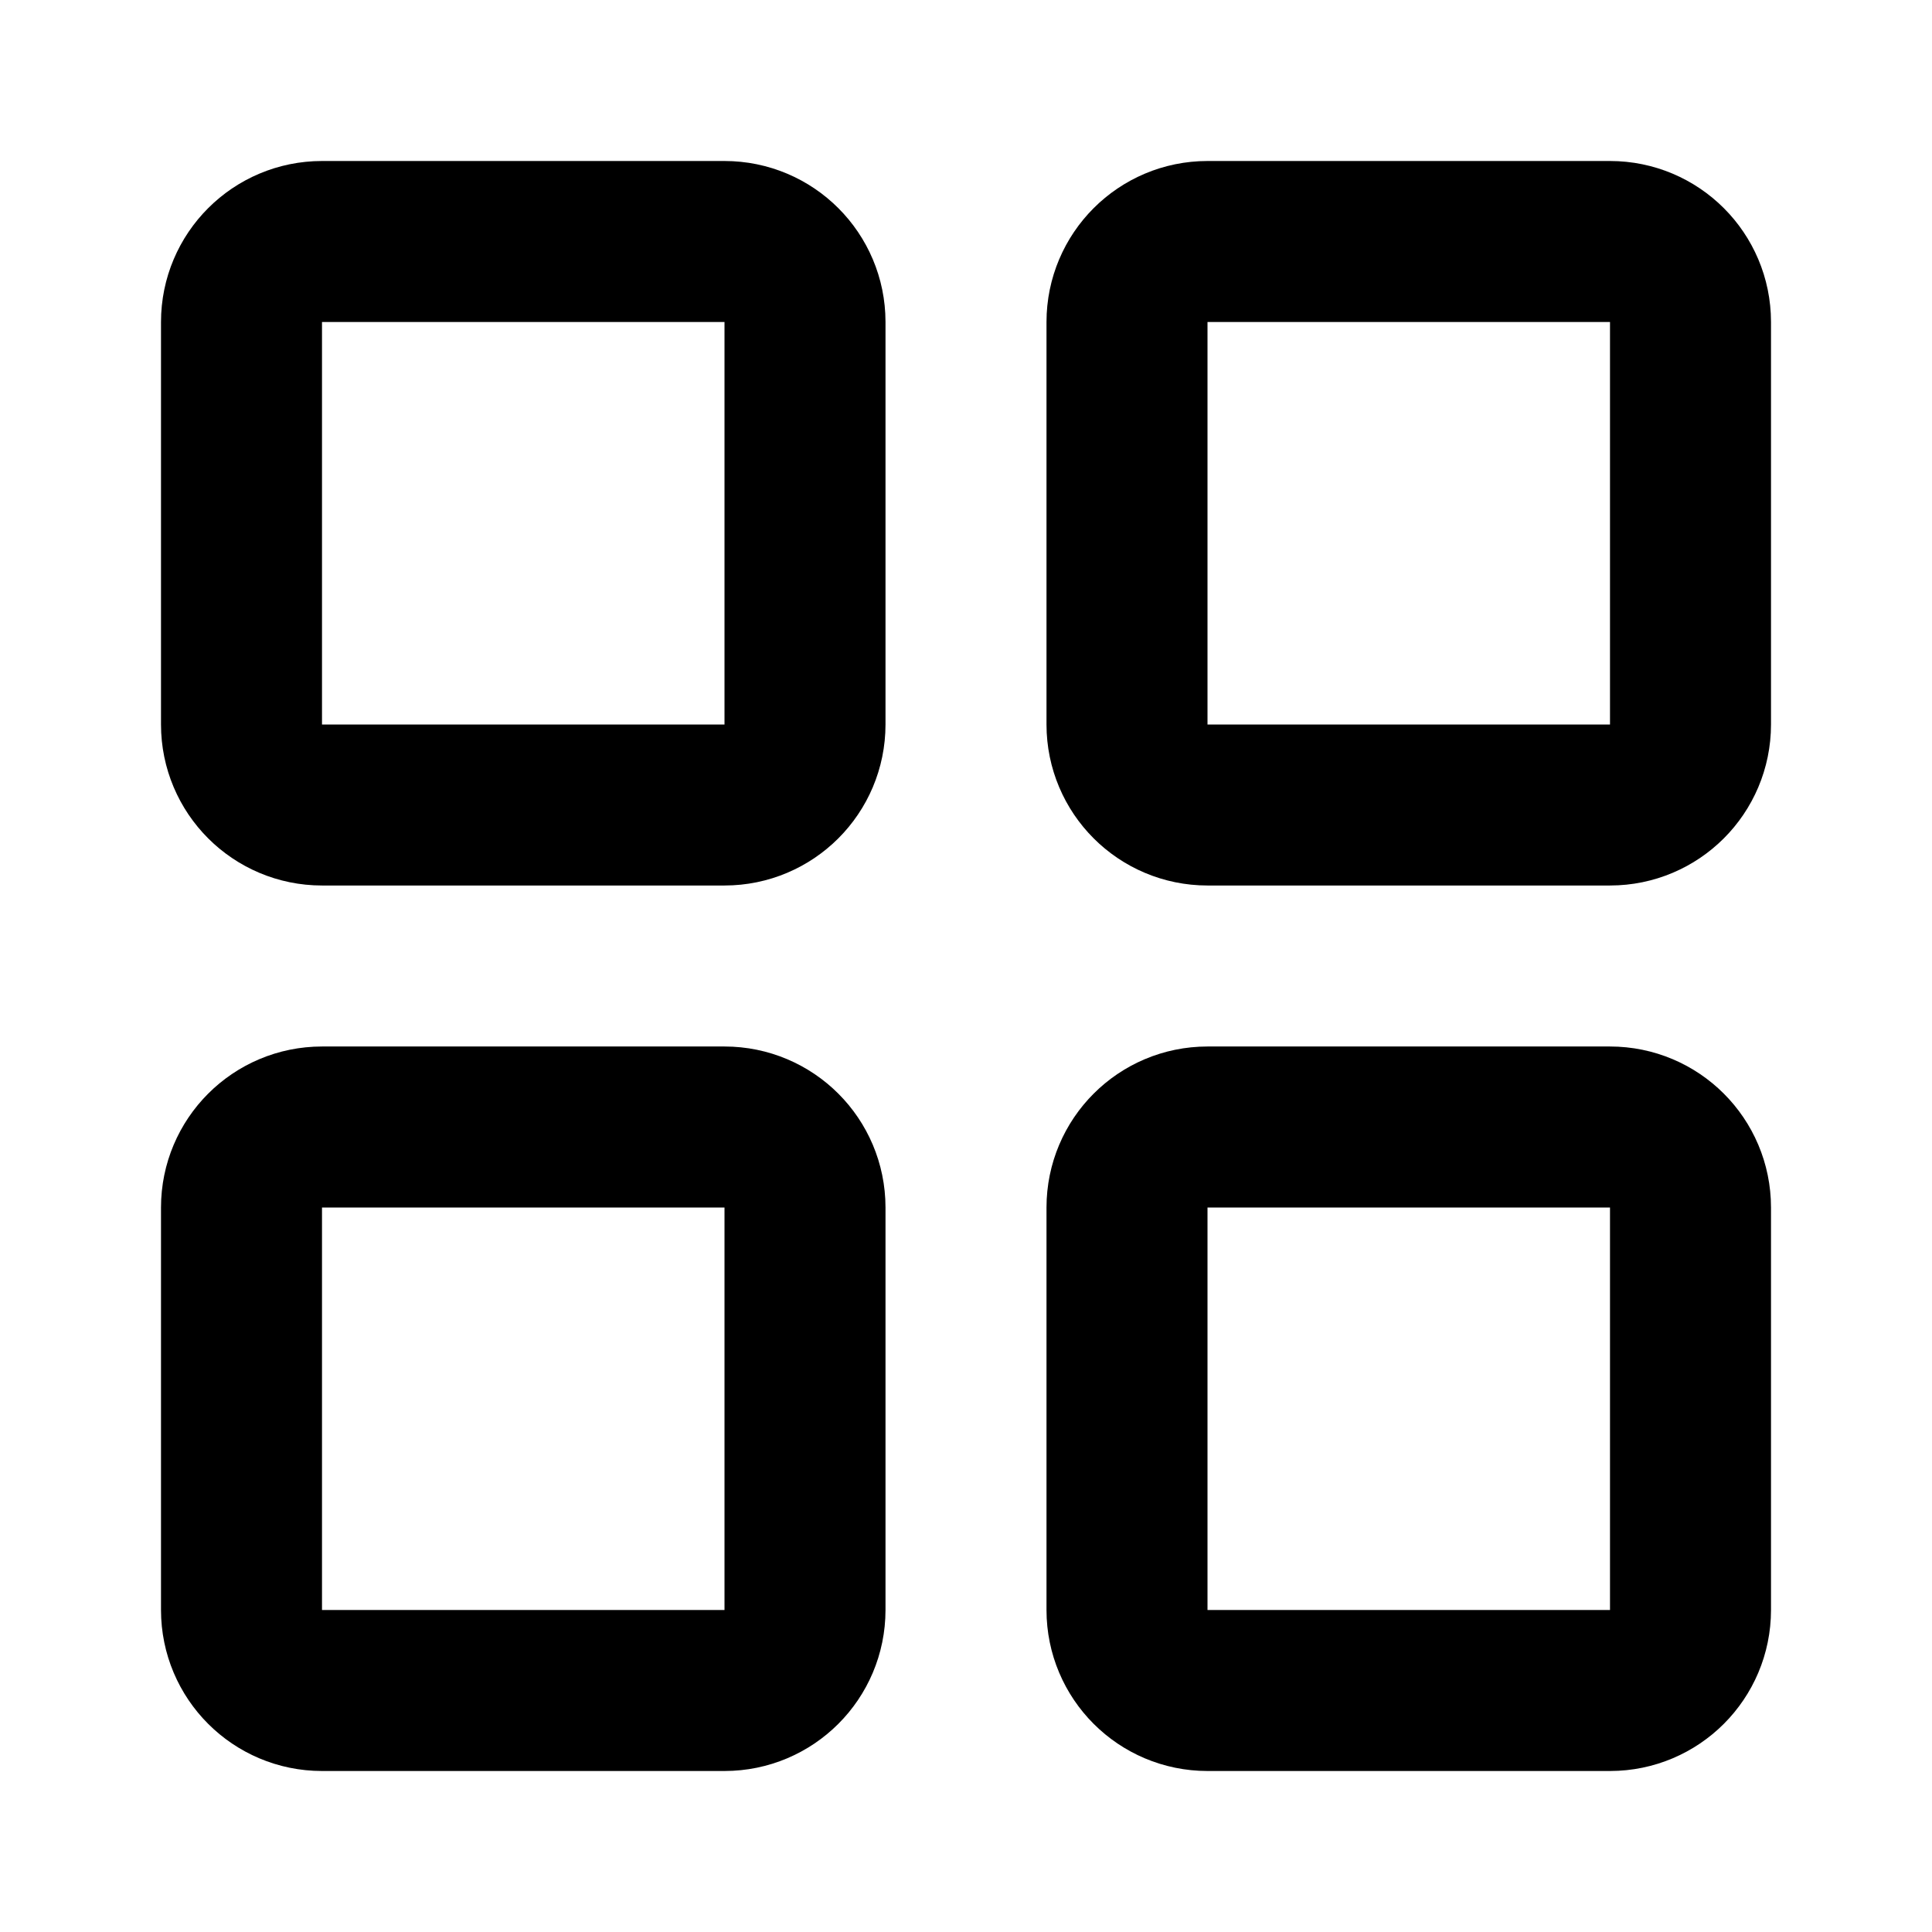
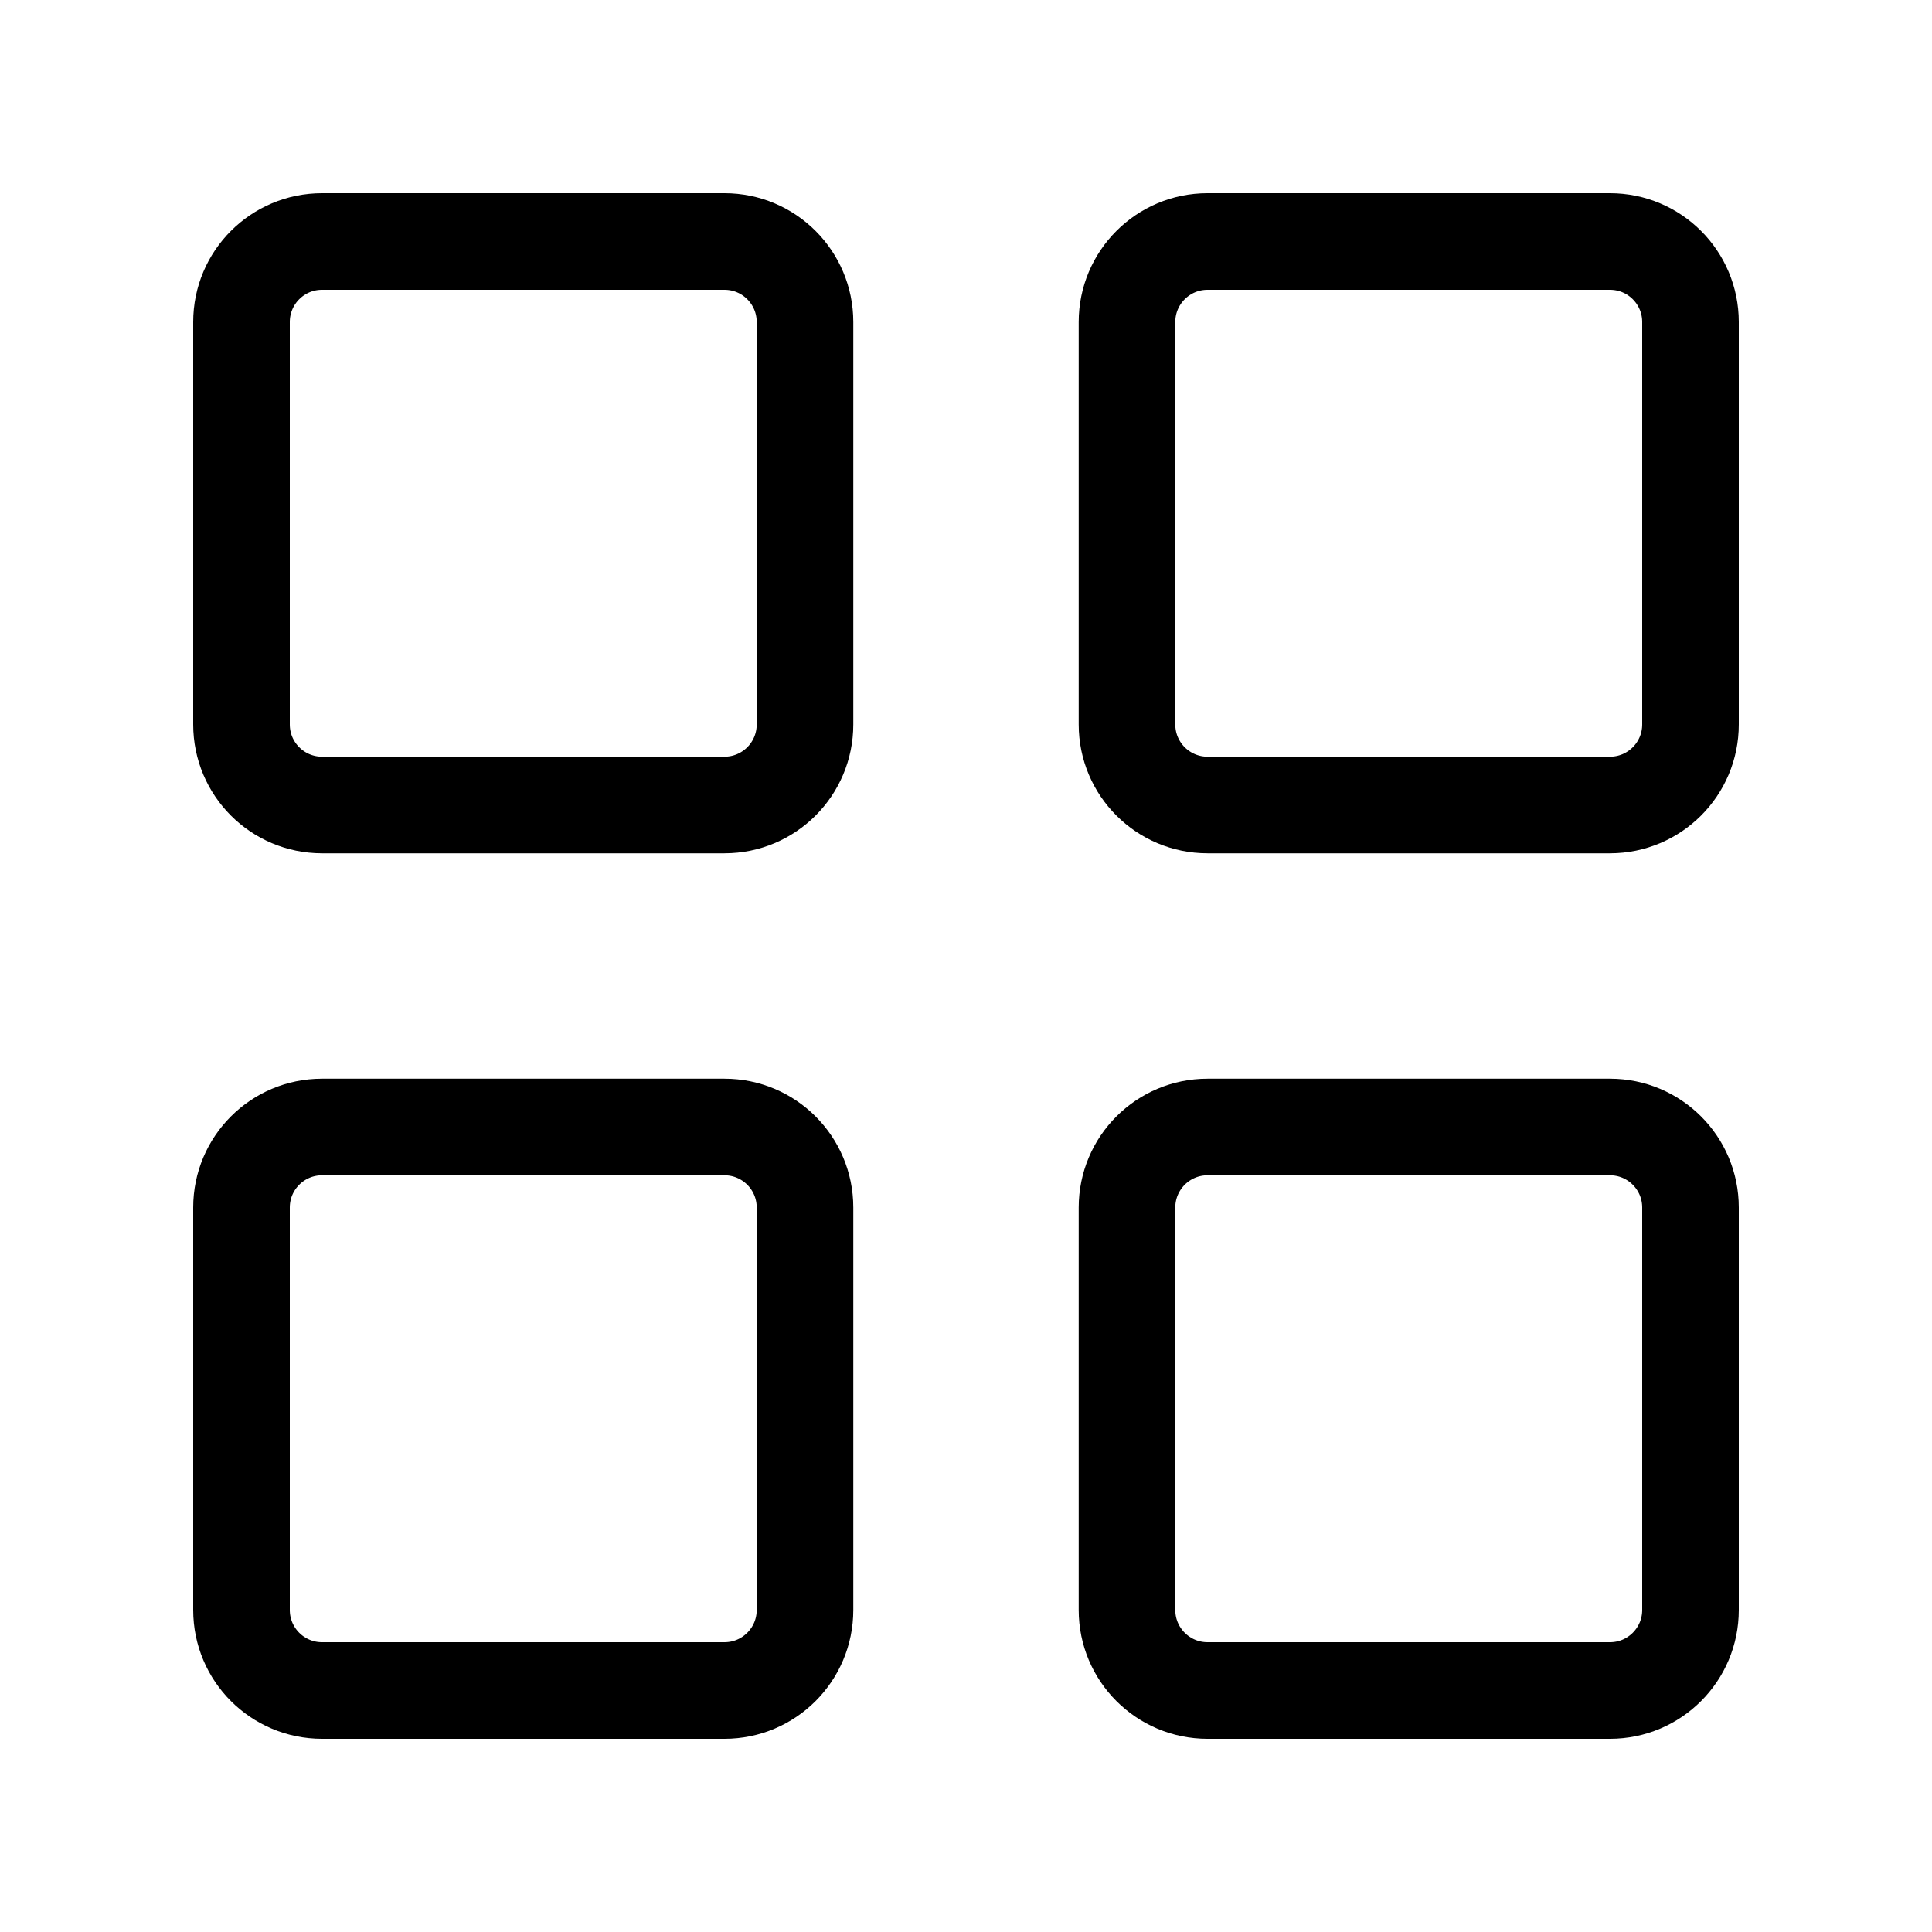
- <svg xmlns="http://www.w3.org/2000/svg" width="24" height="24" viewBox="0 0 24 24" fill="none" stroke="currentColor" stroke-width="2" stroke-linecap="round" stroke-linejoin="round" class="lucide lucide-layout-grid" aria-hidden="true">
+ <svg xmlns="http://www.w3.org/2000/svg" width="24" height="24" viewBox="0 0 24 24" fill="none" stroke="currentColor" stroke-width="1.2" stroke-linecap="round" stroke-linejoin="round" class="lucide lucide-layout-grid" aria-hidden="true">
  <rect width="7" height="7" x="3" y="3" rx="1" />
  <rect width="7" height="7" x="14" y="3" rx="1" />
  <rect width="7" height="7" x="14" y="14" rx="1" />
  <rect width="7" height="7" x="3" y="14" rx="1" />
</svg>
